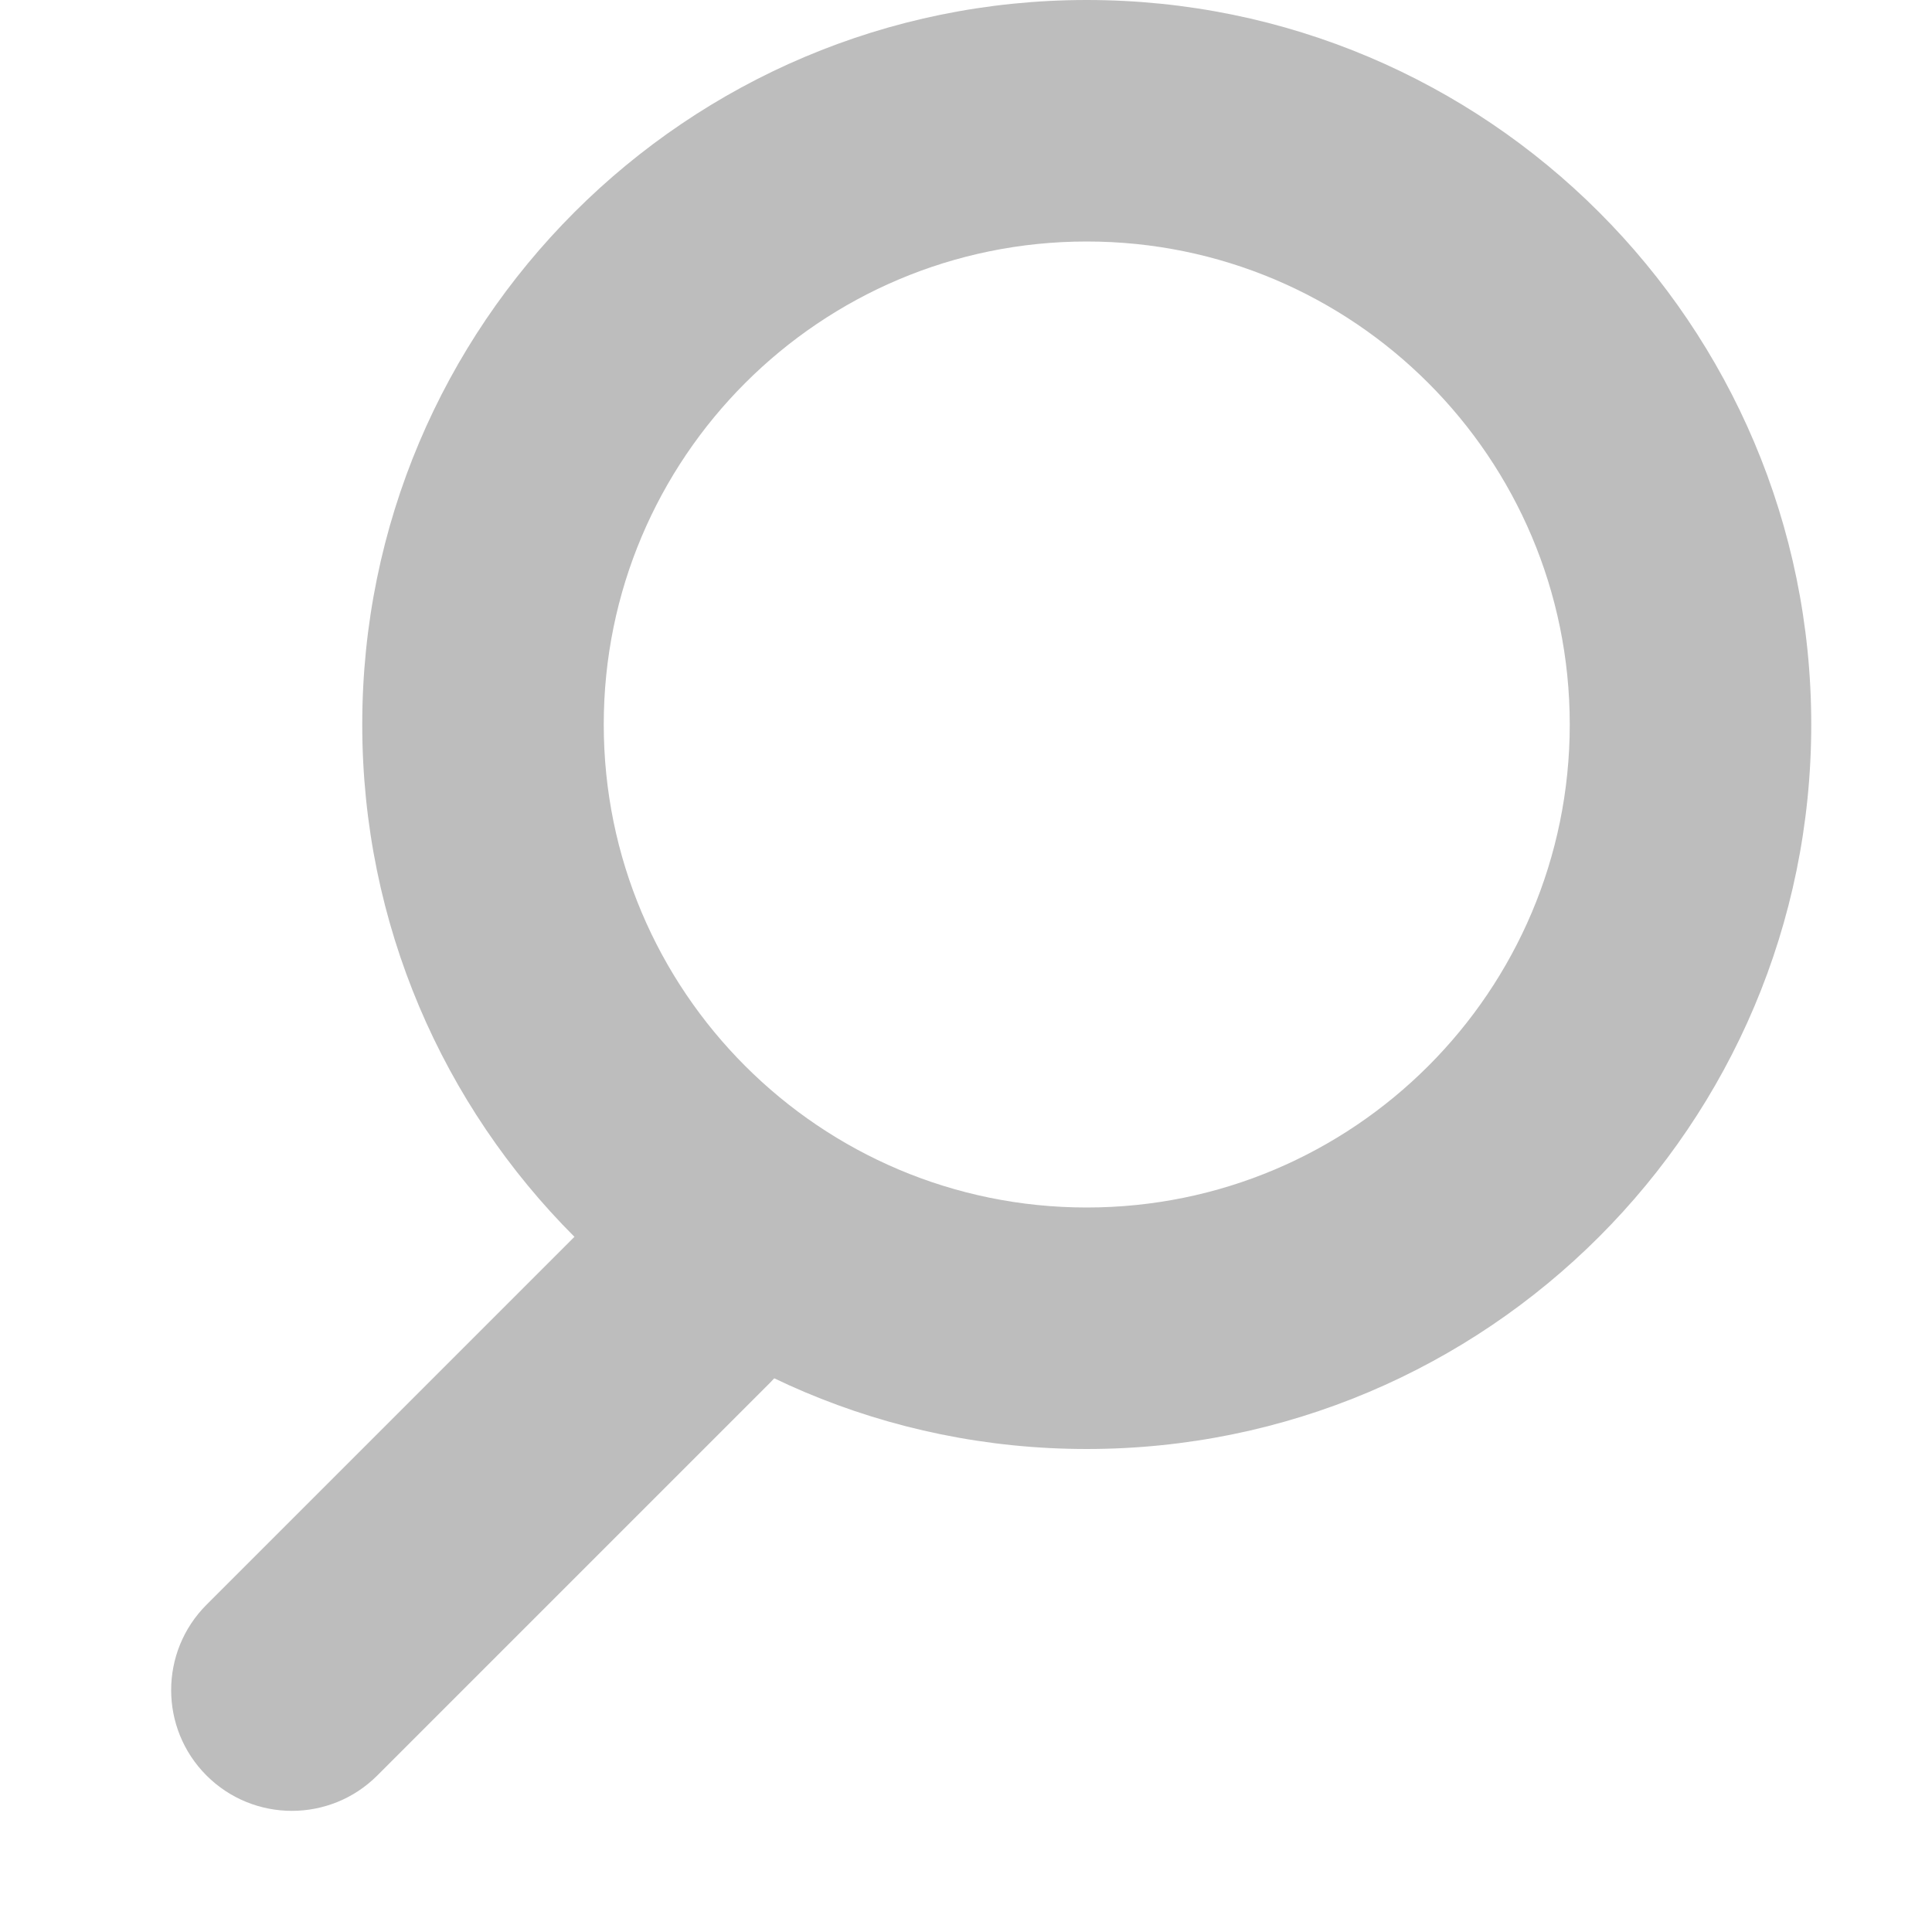
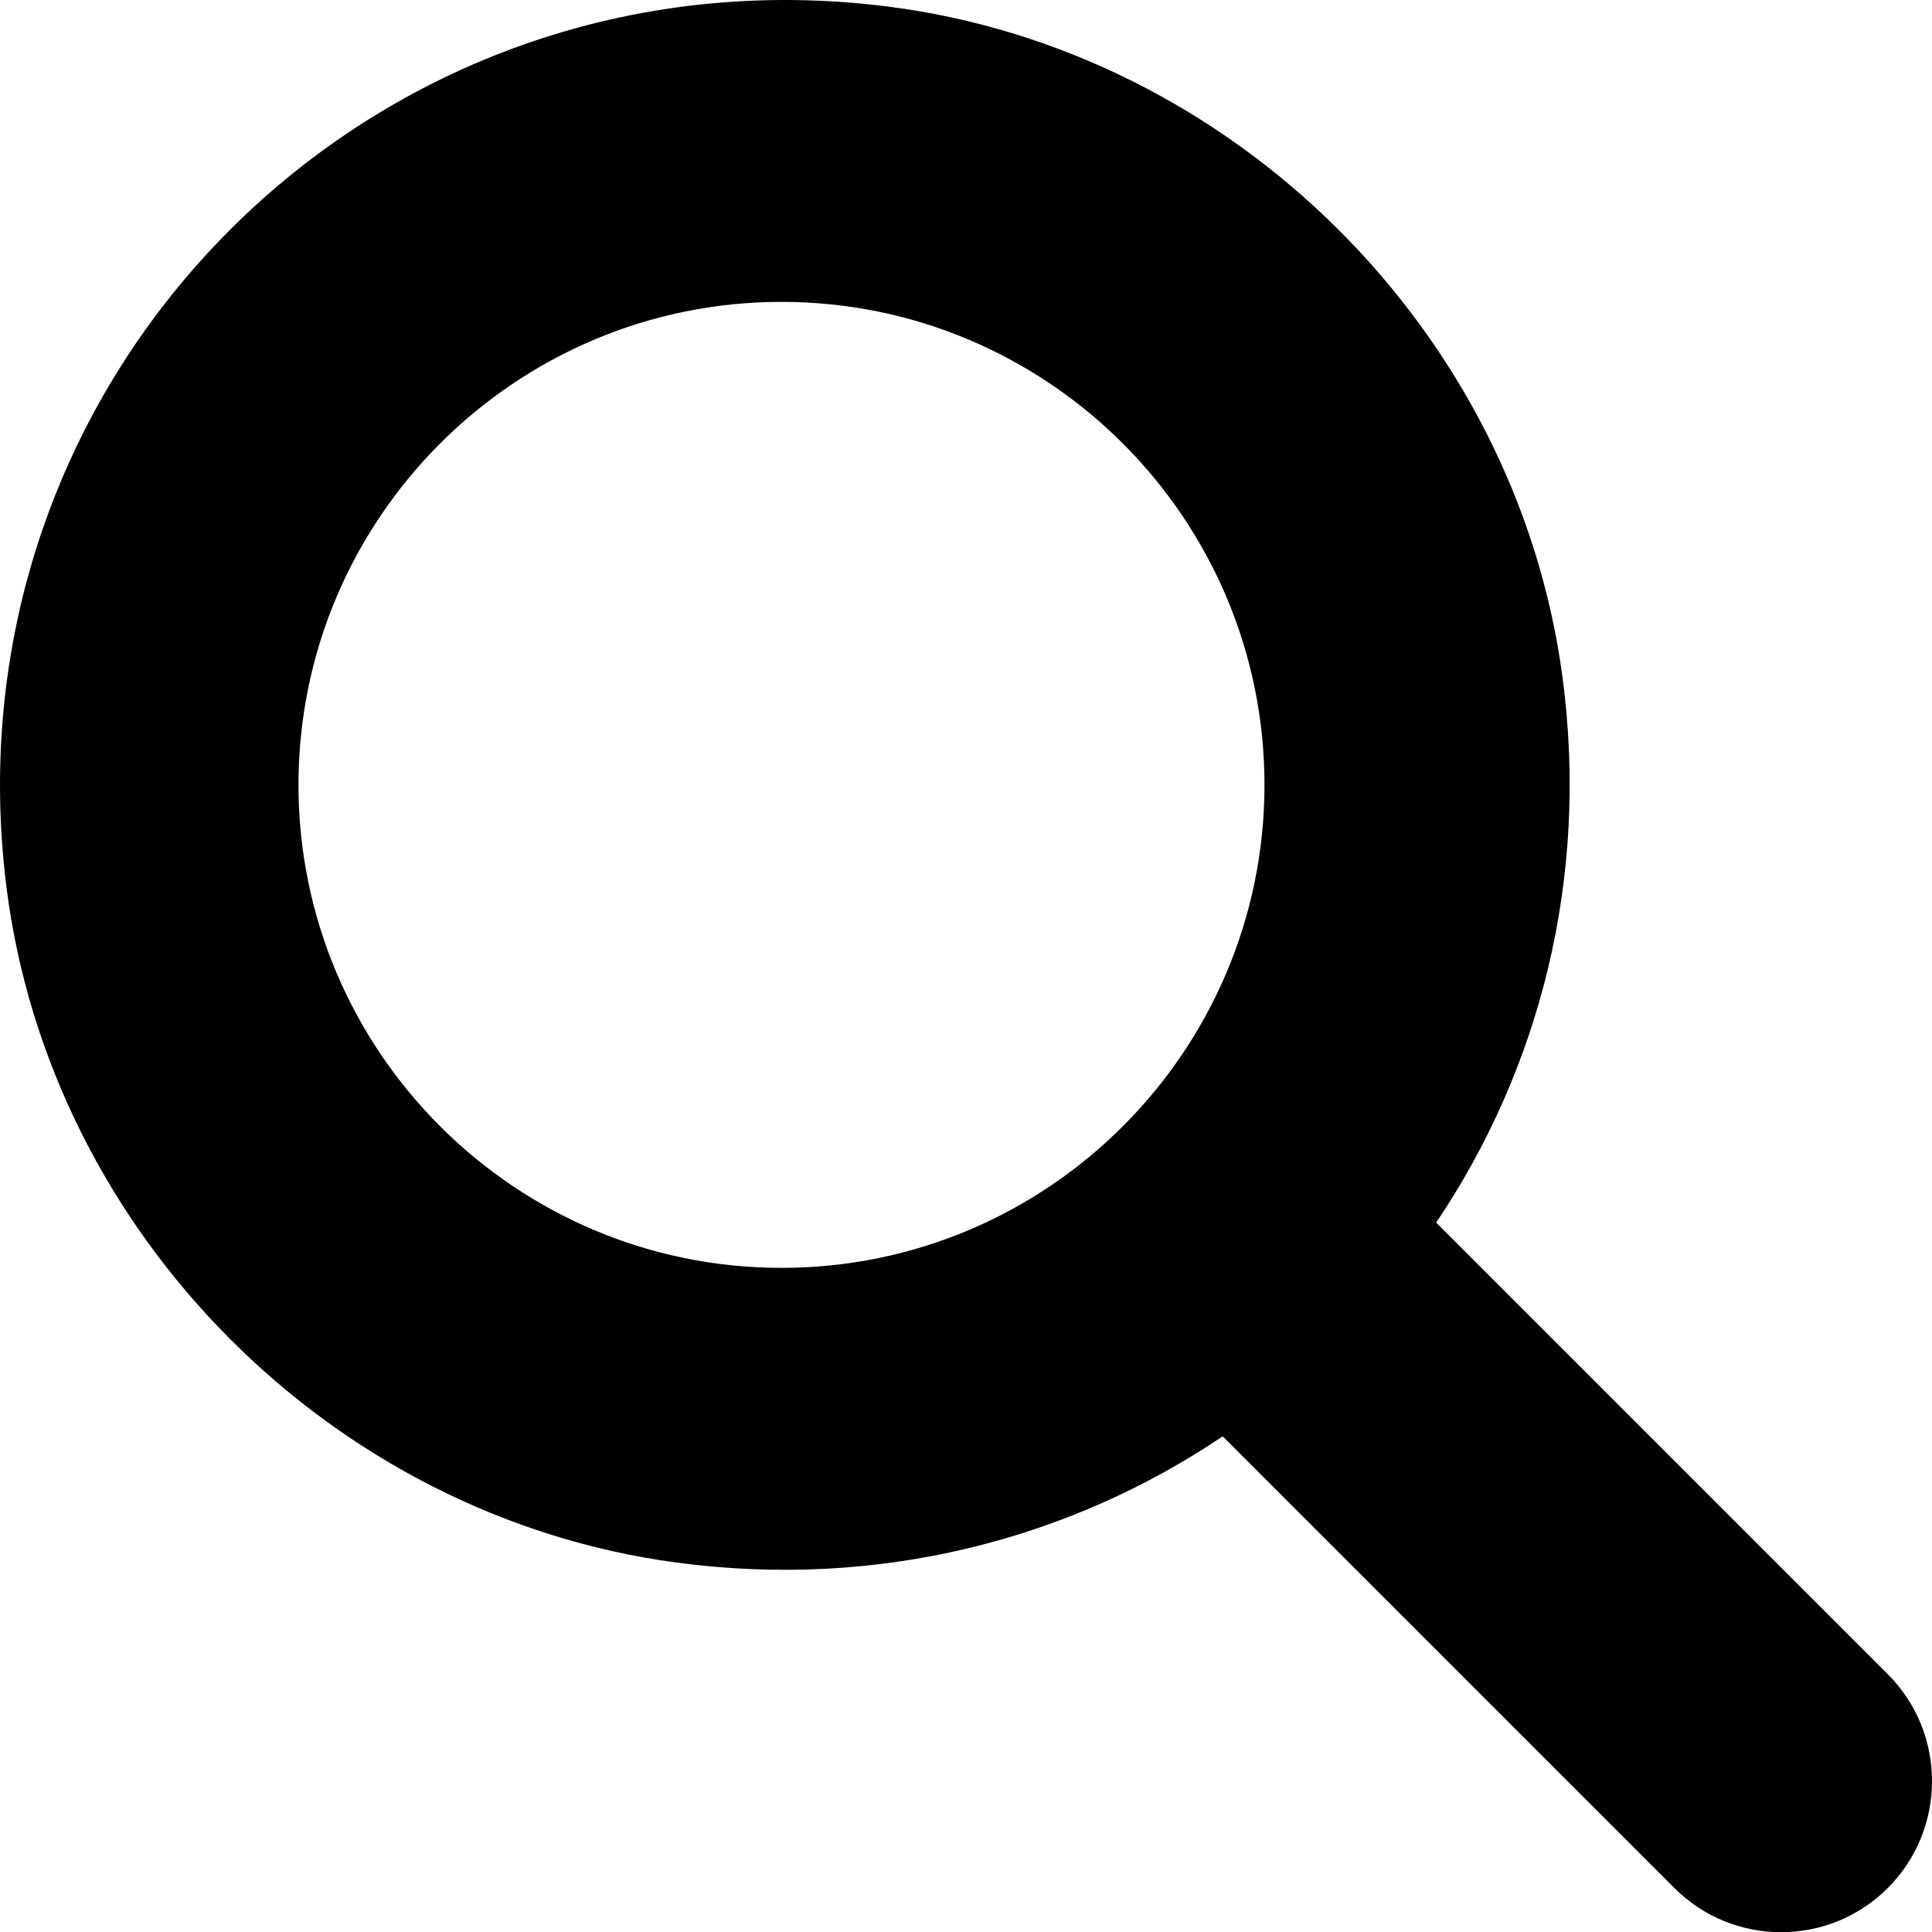
- <svg xmlns="http://www.w3.org/2000/svg" width="20px" height="20px" viewBox="0 0 16 16" version="1.1">
-   <defs />
-   <g id="Page-1" stroke="none" stroke-width="1" fill="none" fill-rule="evenodd">
-     <g id="discussion-search" fill-rule="nonzero" fill="#BDBDBD">
-       <g id="path0_stroke-link" transform="translate(3.902232, 12.51198) rotate(135) translate(-3.902232, -12.51198) translate(0.402231, 11.51198)">
-         <path d="M1,0 C0.448,0 0,0.448 0,1 C0,1.552 0.448,2 1,2 L1,0 Z M5.6,2 C6.152,2 6.6,1.552 6.6,1 C6.6,0.448 6.152,0 5.6,0 L5.6,2 Z M1,2 L5.6,2 L5.6,0 L1,0 L1,2 Z" id="path0_stroke" />
-       </g>
-       <g id="path1_stroke-link" transform="translate(3, 0)">
-         <path d="M10,6 C10,8.209 8.209,10 6,10 L6,12 C9.314,12 12,9.314 12,6 L10,6 Z M6,10 C3.791,10 2,8.209 2,6 L0,6 C0,9.314 2.686,12 6,12 L6,10 Z M2,6 C2,3.791 3.791,2 6,2 L6,0 C2.686,0 0,2.686 0,6 L2,6 Z M6,2 C8.209,2 10,3.791 10,6 L12,6 C12,2.686 9.314,0 6,0 L6,2 Z" id="path1_stroke" />
-       </g>
-     </g>
-   </g>
+ <svg xmlns="http://www.w3.org/2000/svg" width="20" height="20" aria-hidden="true" focusable="false" data-prefix="fas" data-icon="magnifying-glass" class="svg-inline--fa fa-magnifying-glass" role="img" viewBox="0 0 512 512">
+   <path fill="currentColor" d="M500.3 443.7l-119.7-119.7c27.22-40.41 40.65-90.9 33.46-144.7C401.8 87.79 326.8 13.32 235.2 1.723C99.01-15.51-15.51 99.01 1.724 235.2c11.6 91.64 86.08 166.7 177.6 178.9c53.8 7.189 104.3-6.236 144.7-33.46l119.7 119.7c15.62 15.62 40.95 15.62 56.57 0C515.9 484.7 515.9 459.3 500.3 443.7zM79.1 208c0-70.58 57.42-128 128-128s128 57.42 128 128c0 70.58-57.42 128-128 128S79.1 278.6 79.1 208z">
+     
+     </path>
</svg>
